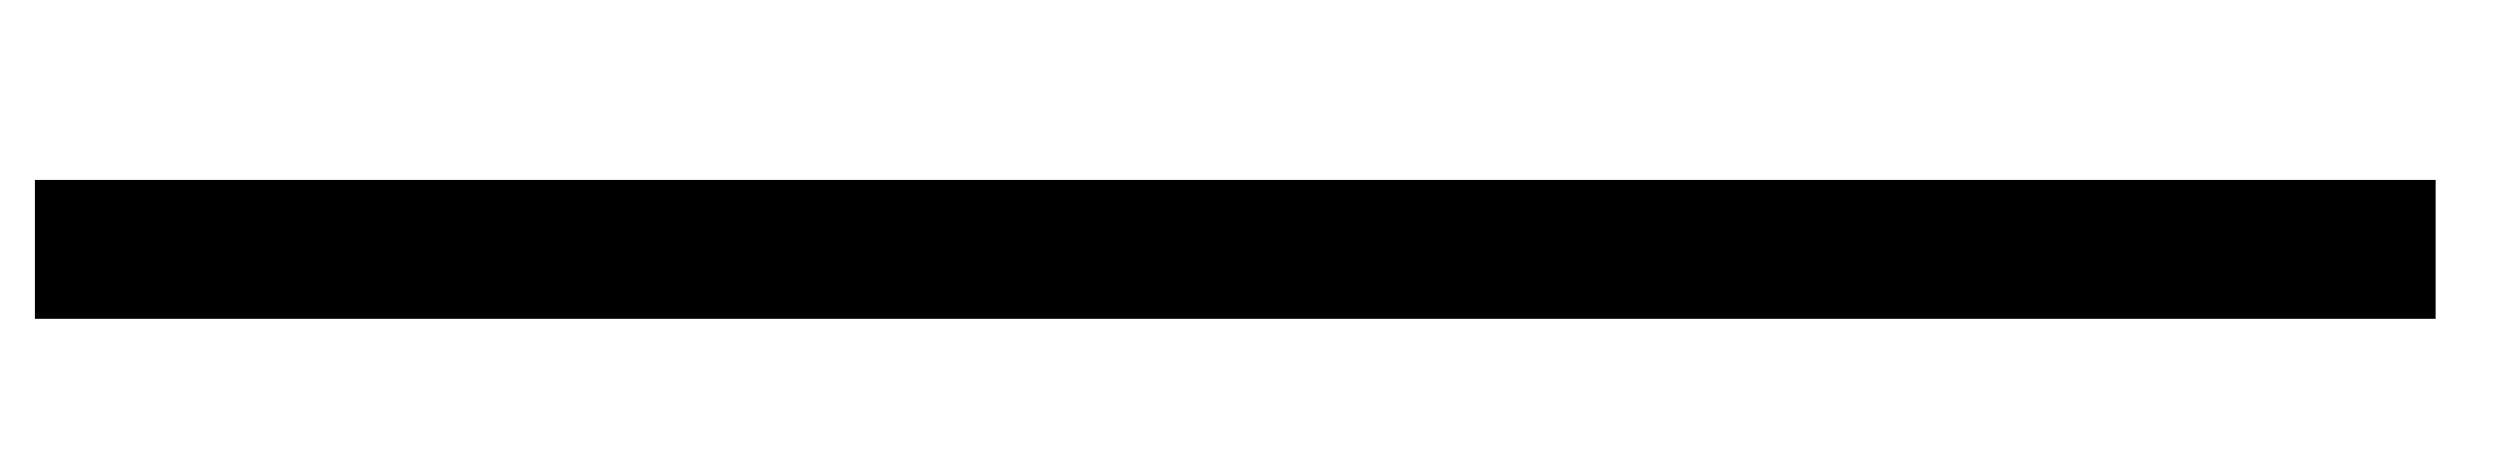
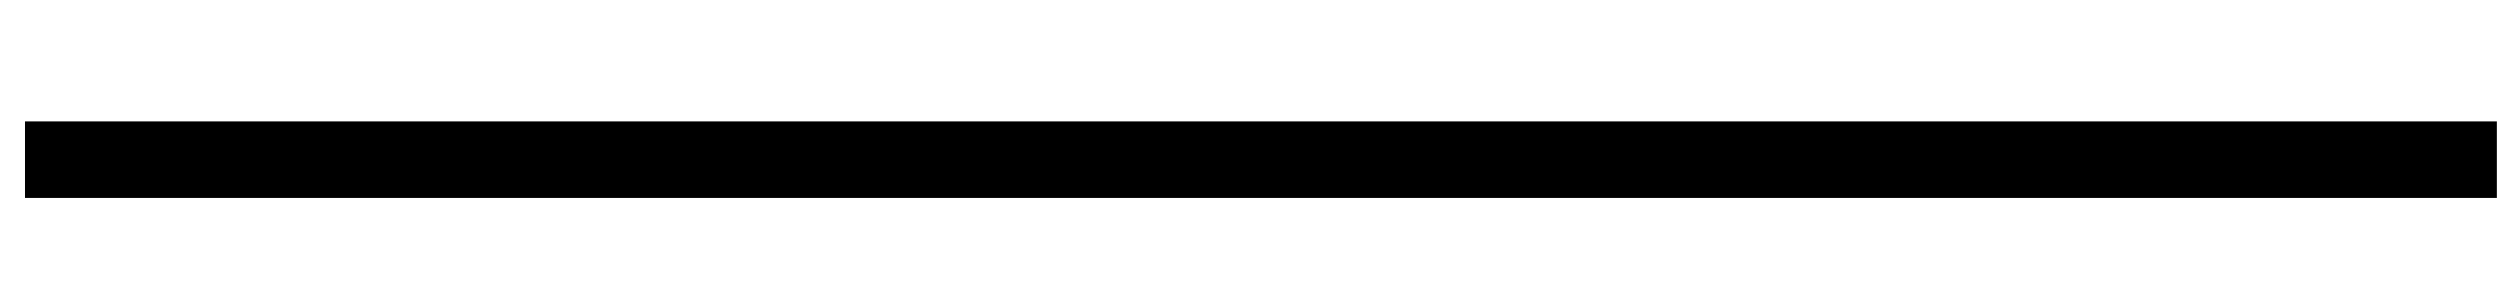
- <svg xmlns="http://www.w3.org/2000/svg" version="1.1" width="54px" height="10px" viewBox="2304 672  54 10">
-   <g transform="matrix(0.636383 -0.7713733 0.7713733 0.636383 325.3716 2044.24 )">
-     <path d="M 2347 697  L 2314 657  " stroke-width="3" stroke="#000000" fill="none" />
+ <svg xmlns="http://www.w3.org/2000/svg" version="1.1" width="98px" height="12px" viewBox="1862 570  98 12">
+   <g transform="matrix(-0.856581 -0.5160126 0.5160126 -0.856581 3250.703 2055.491 )">
+     <path d="M 1869 601  L 1952 551  " stroke-width="3" stroke="#000000" fill="none" />
  </g>
</svg>
